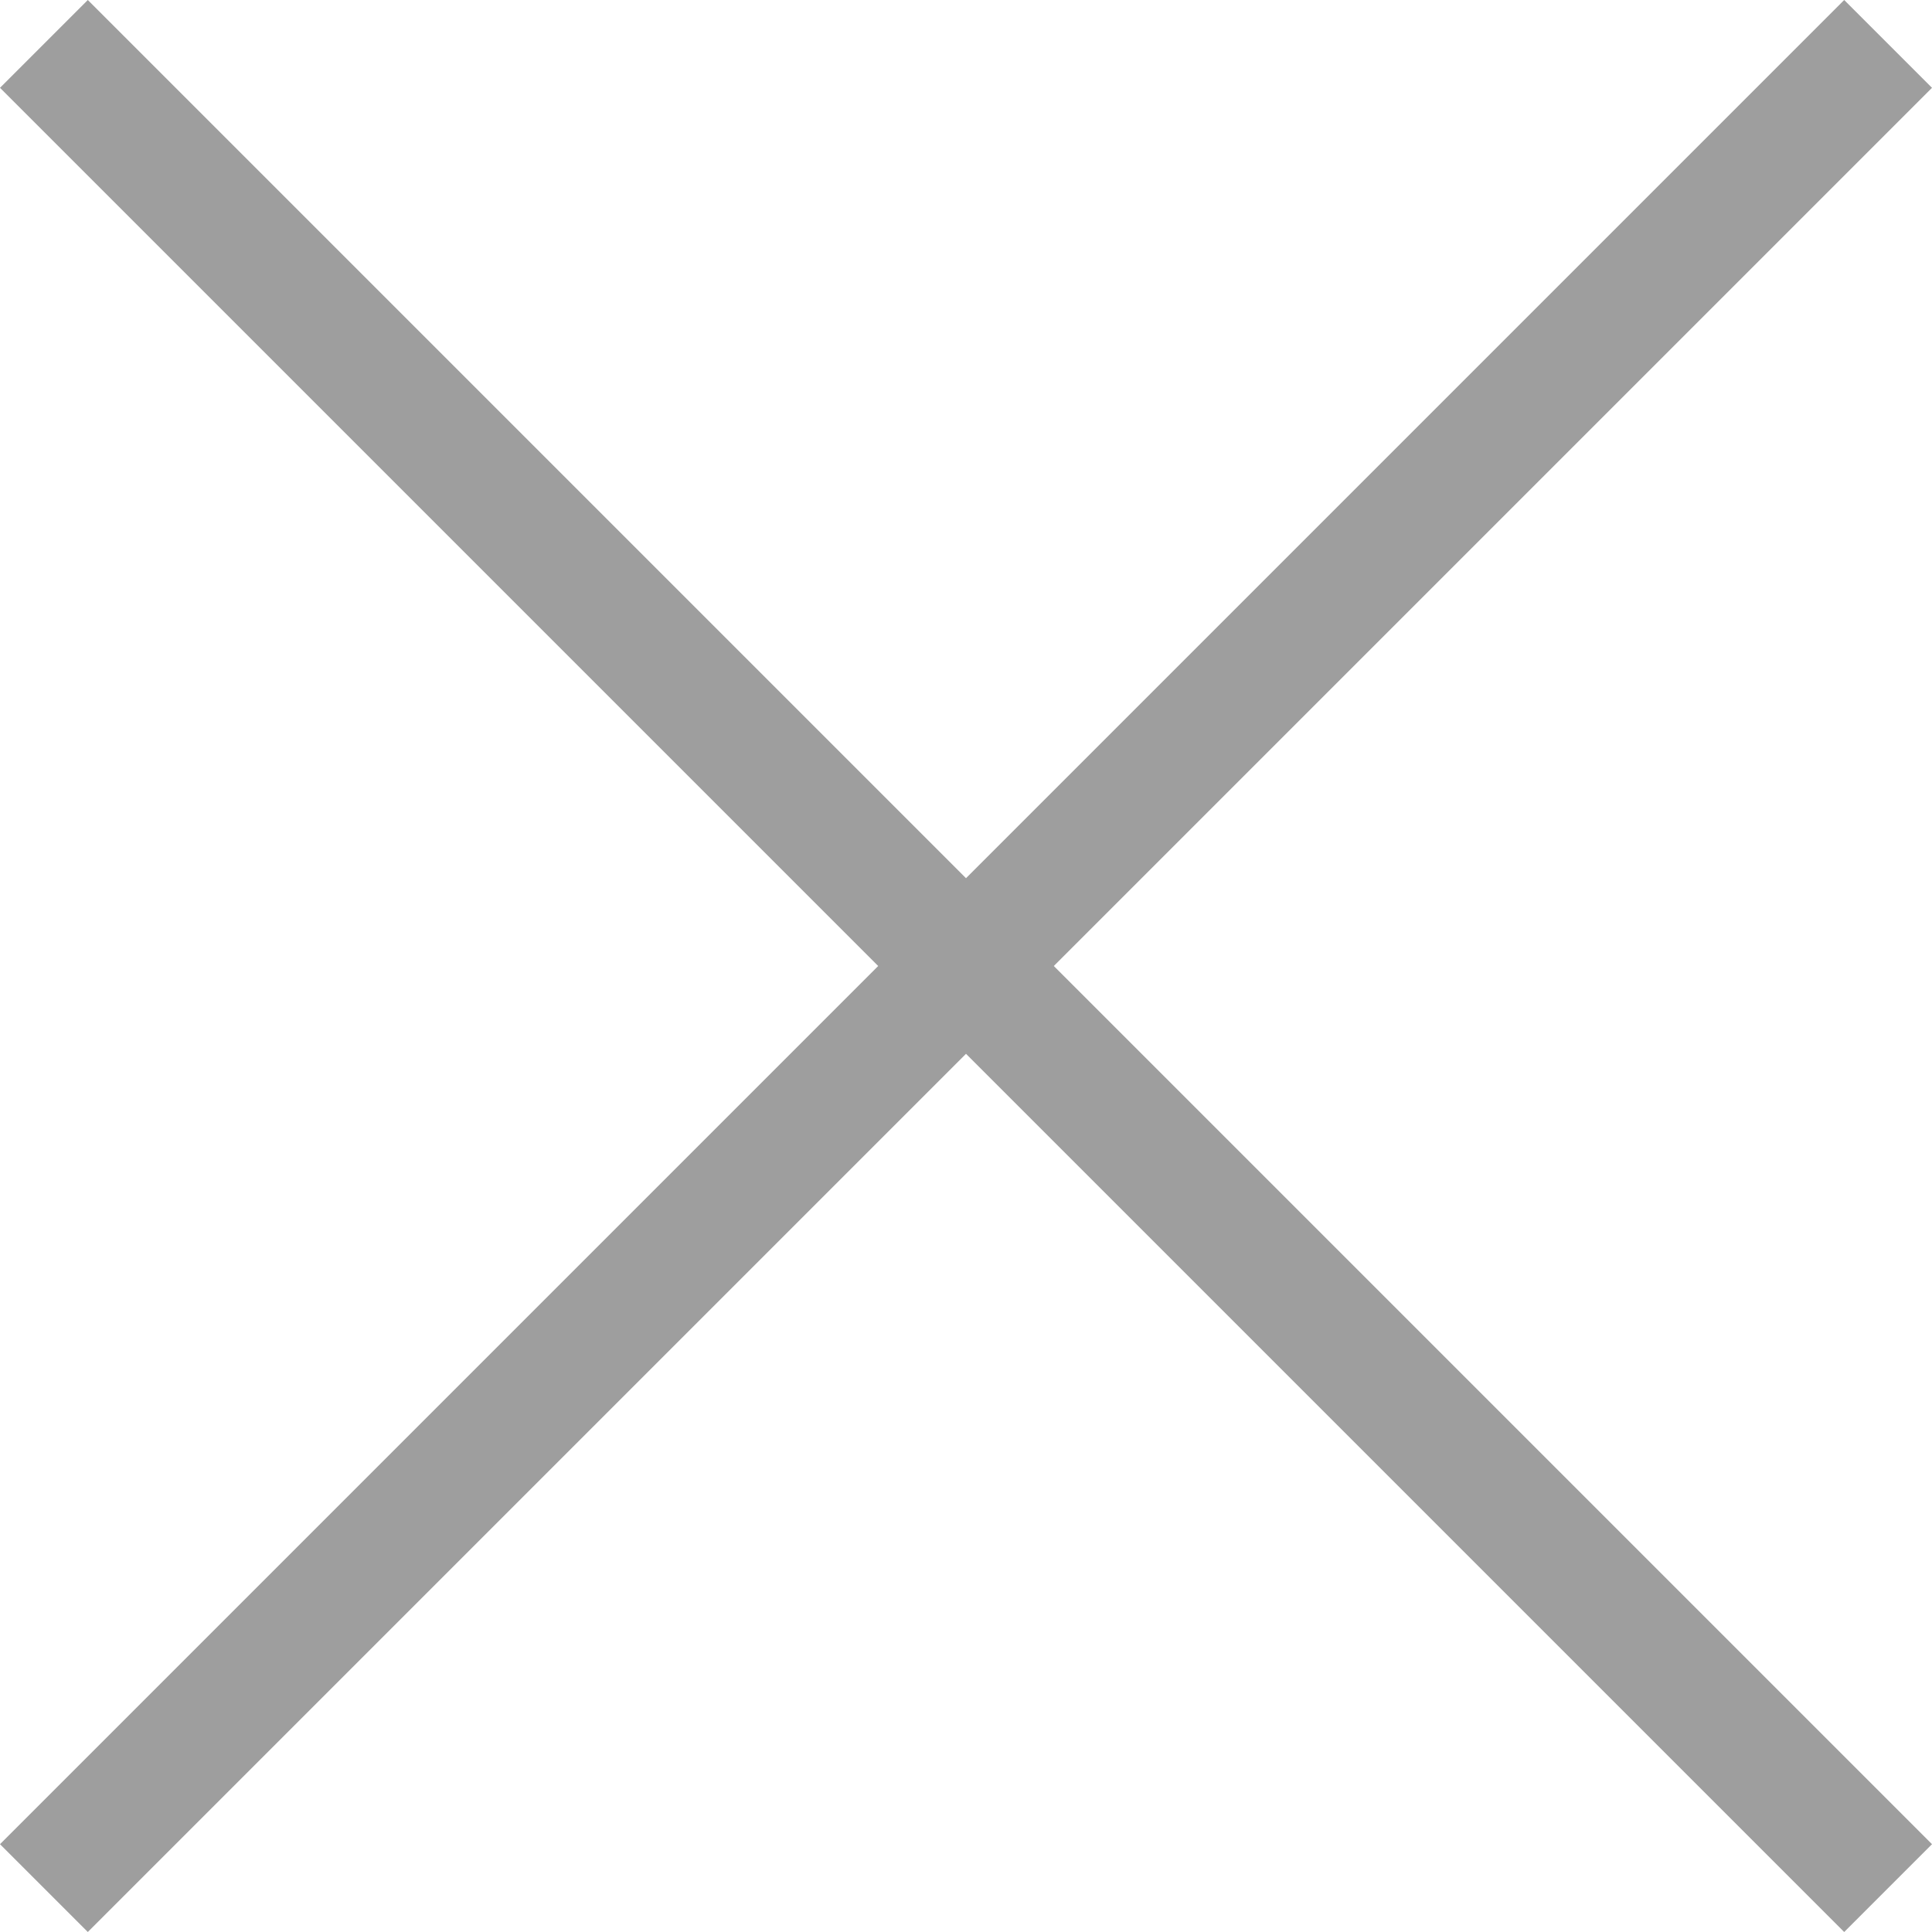
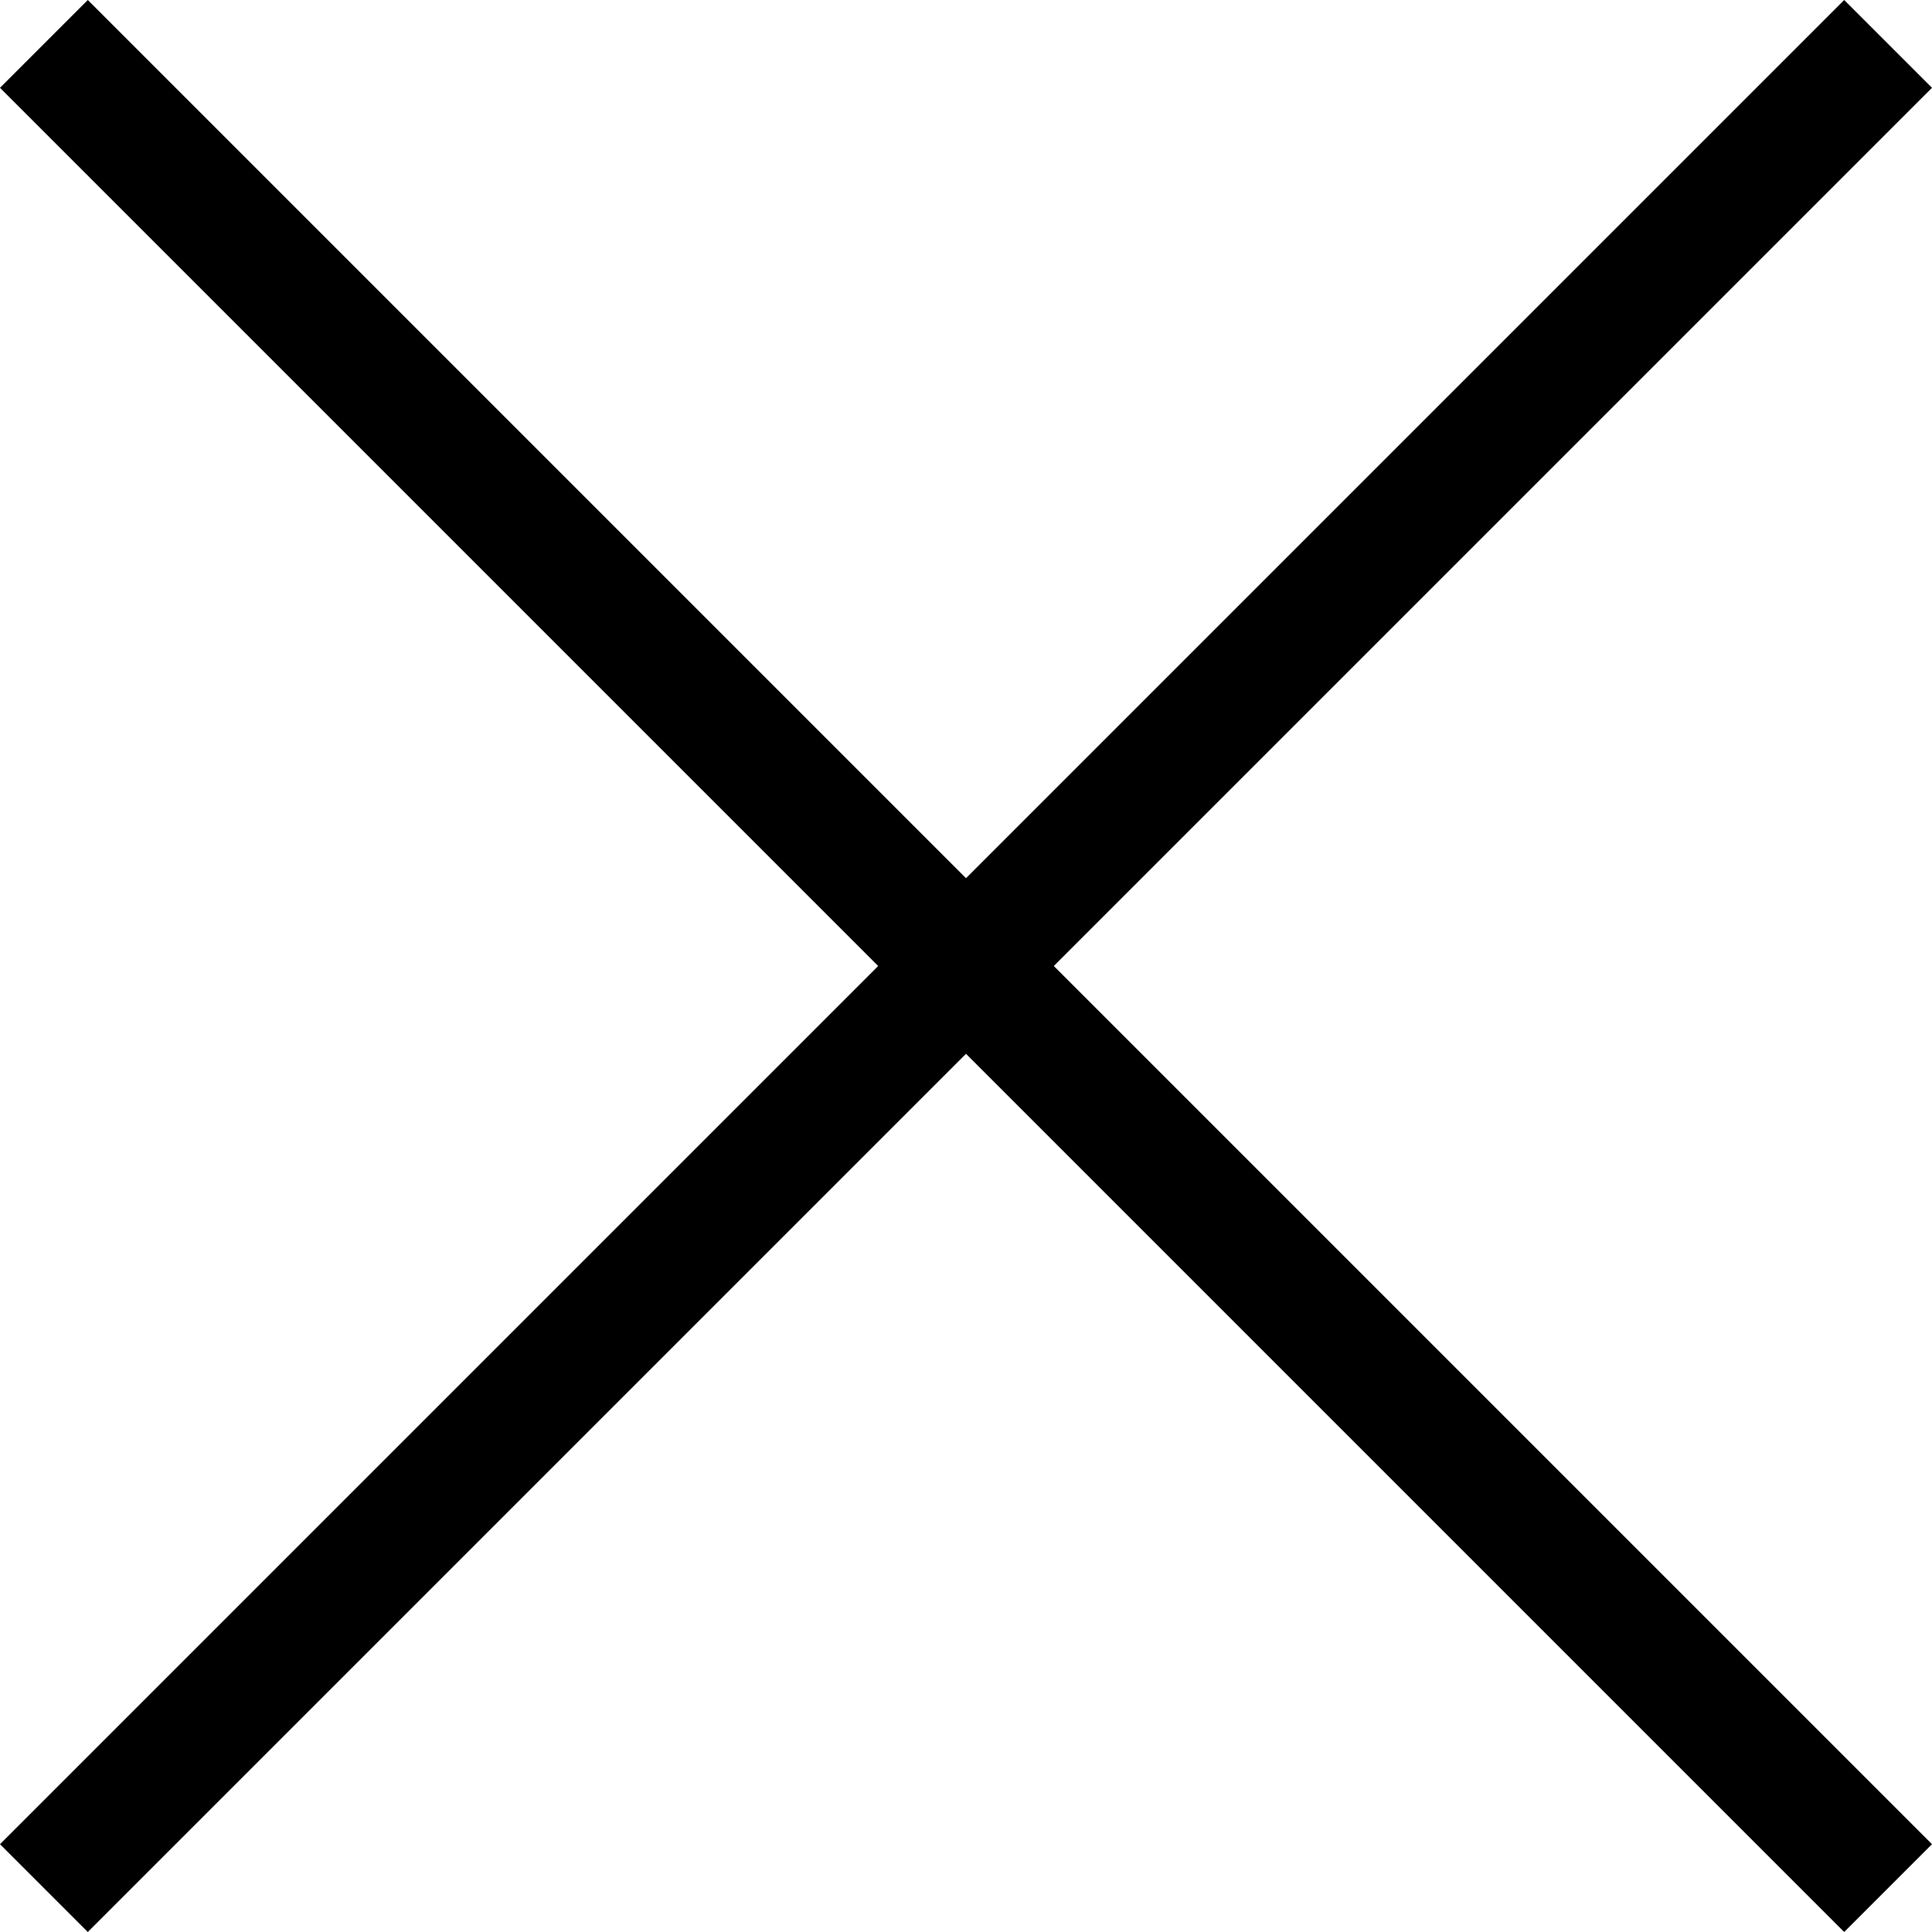
<svg xmlns="http://www.w3.org/2000/svg" version="1.1" id="Capa_1" x="0px" y="0px" viewBox="0 0 31.112 31.112" style="enable-background:new 0 0 31.112 31.112;" xml:space="preserve" width="34px" height="34px">
  <g transform="matrix(1 0 0 1 0 0)">
-     <polygon points="31.112,1.414 29.698,0 15.556,14.142 1.414,0 0,1.414 14.142,15.556 0,29.698 1.414,31.112 15.556,16.97   29.698,31.112 31.112,29.698 16.97,15.556 " data-original="#000000" class="active-path" fill="#9e9e9e" />
+     <polygon points="31.112,1.414 29.698,0 15.556,14.142 1.414,0 0,1.414 14.142,15.556 0,29.698 1.414,31.112 15.556,16.97   29.698,31.112 31.112,29.698 16.97,15.556 " data-original="#000000" class="active-path" fill="#000000" />
  </g>
</svg>
